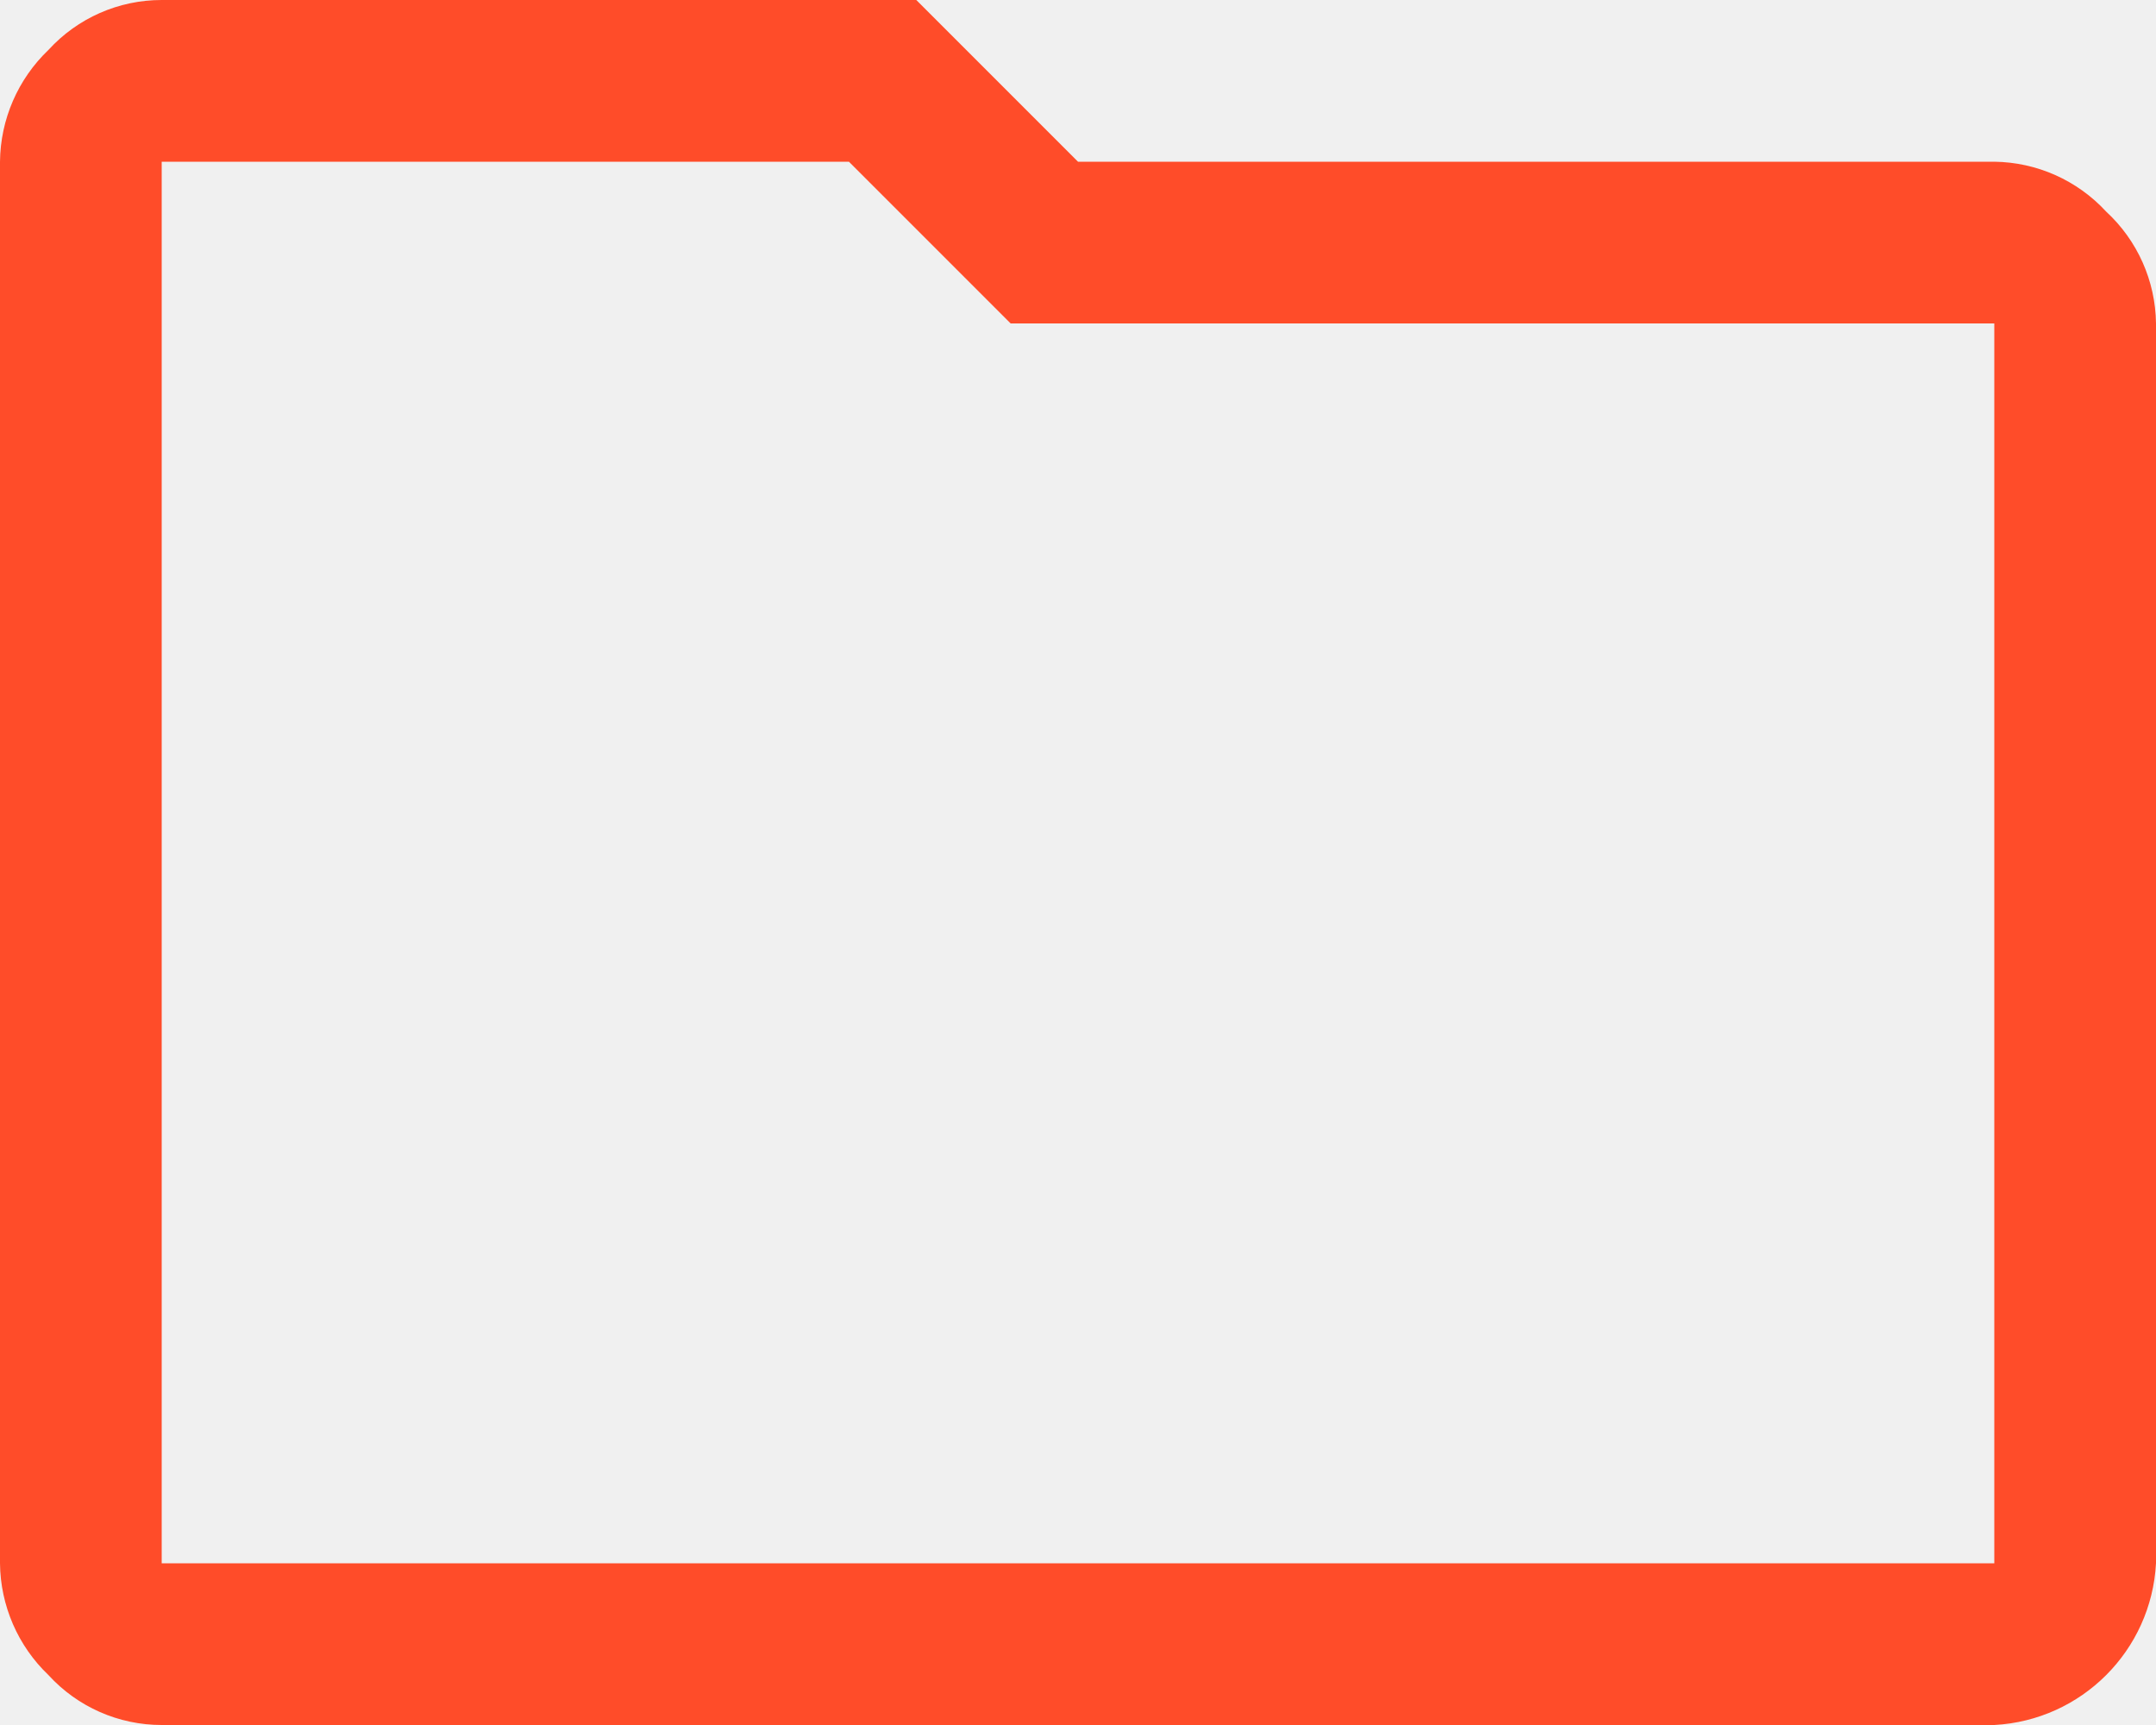
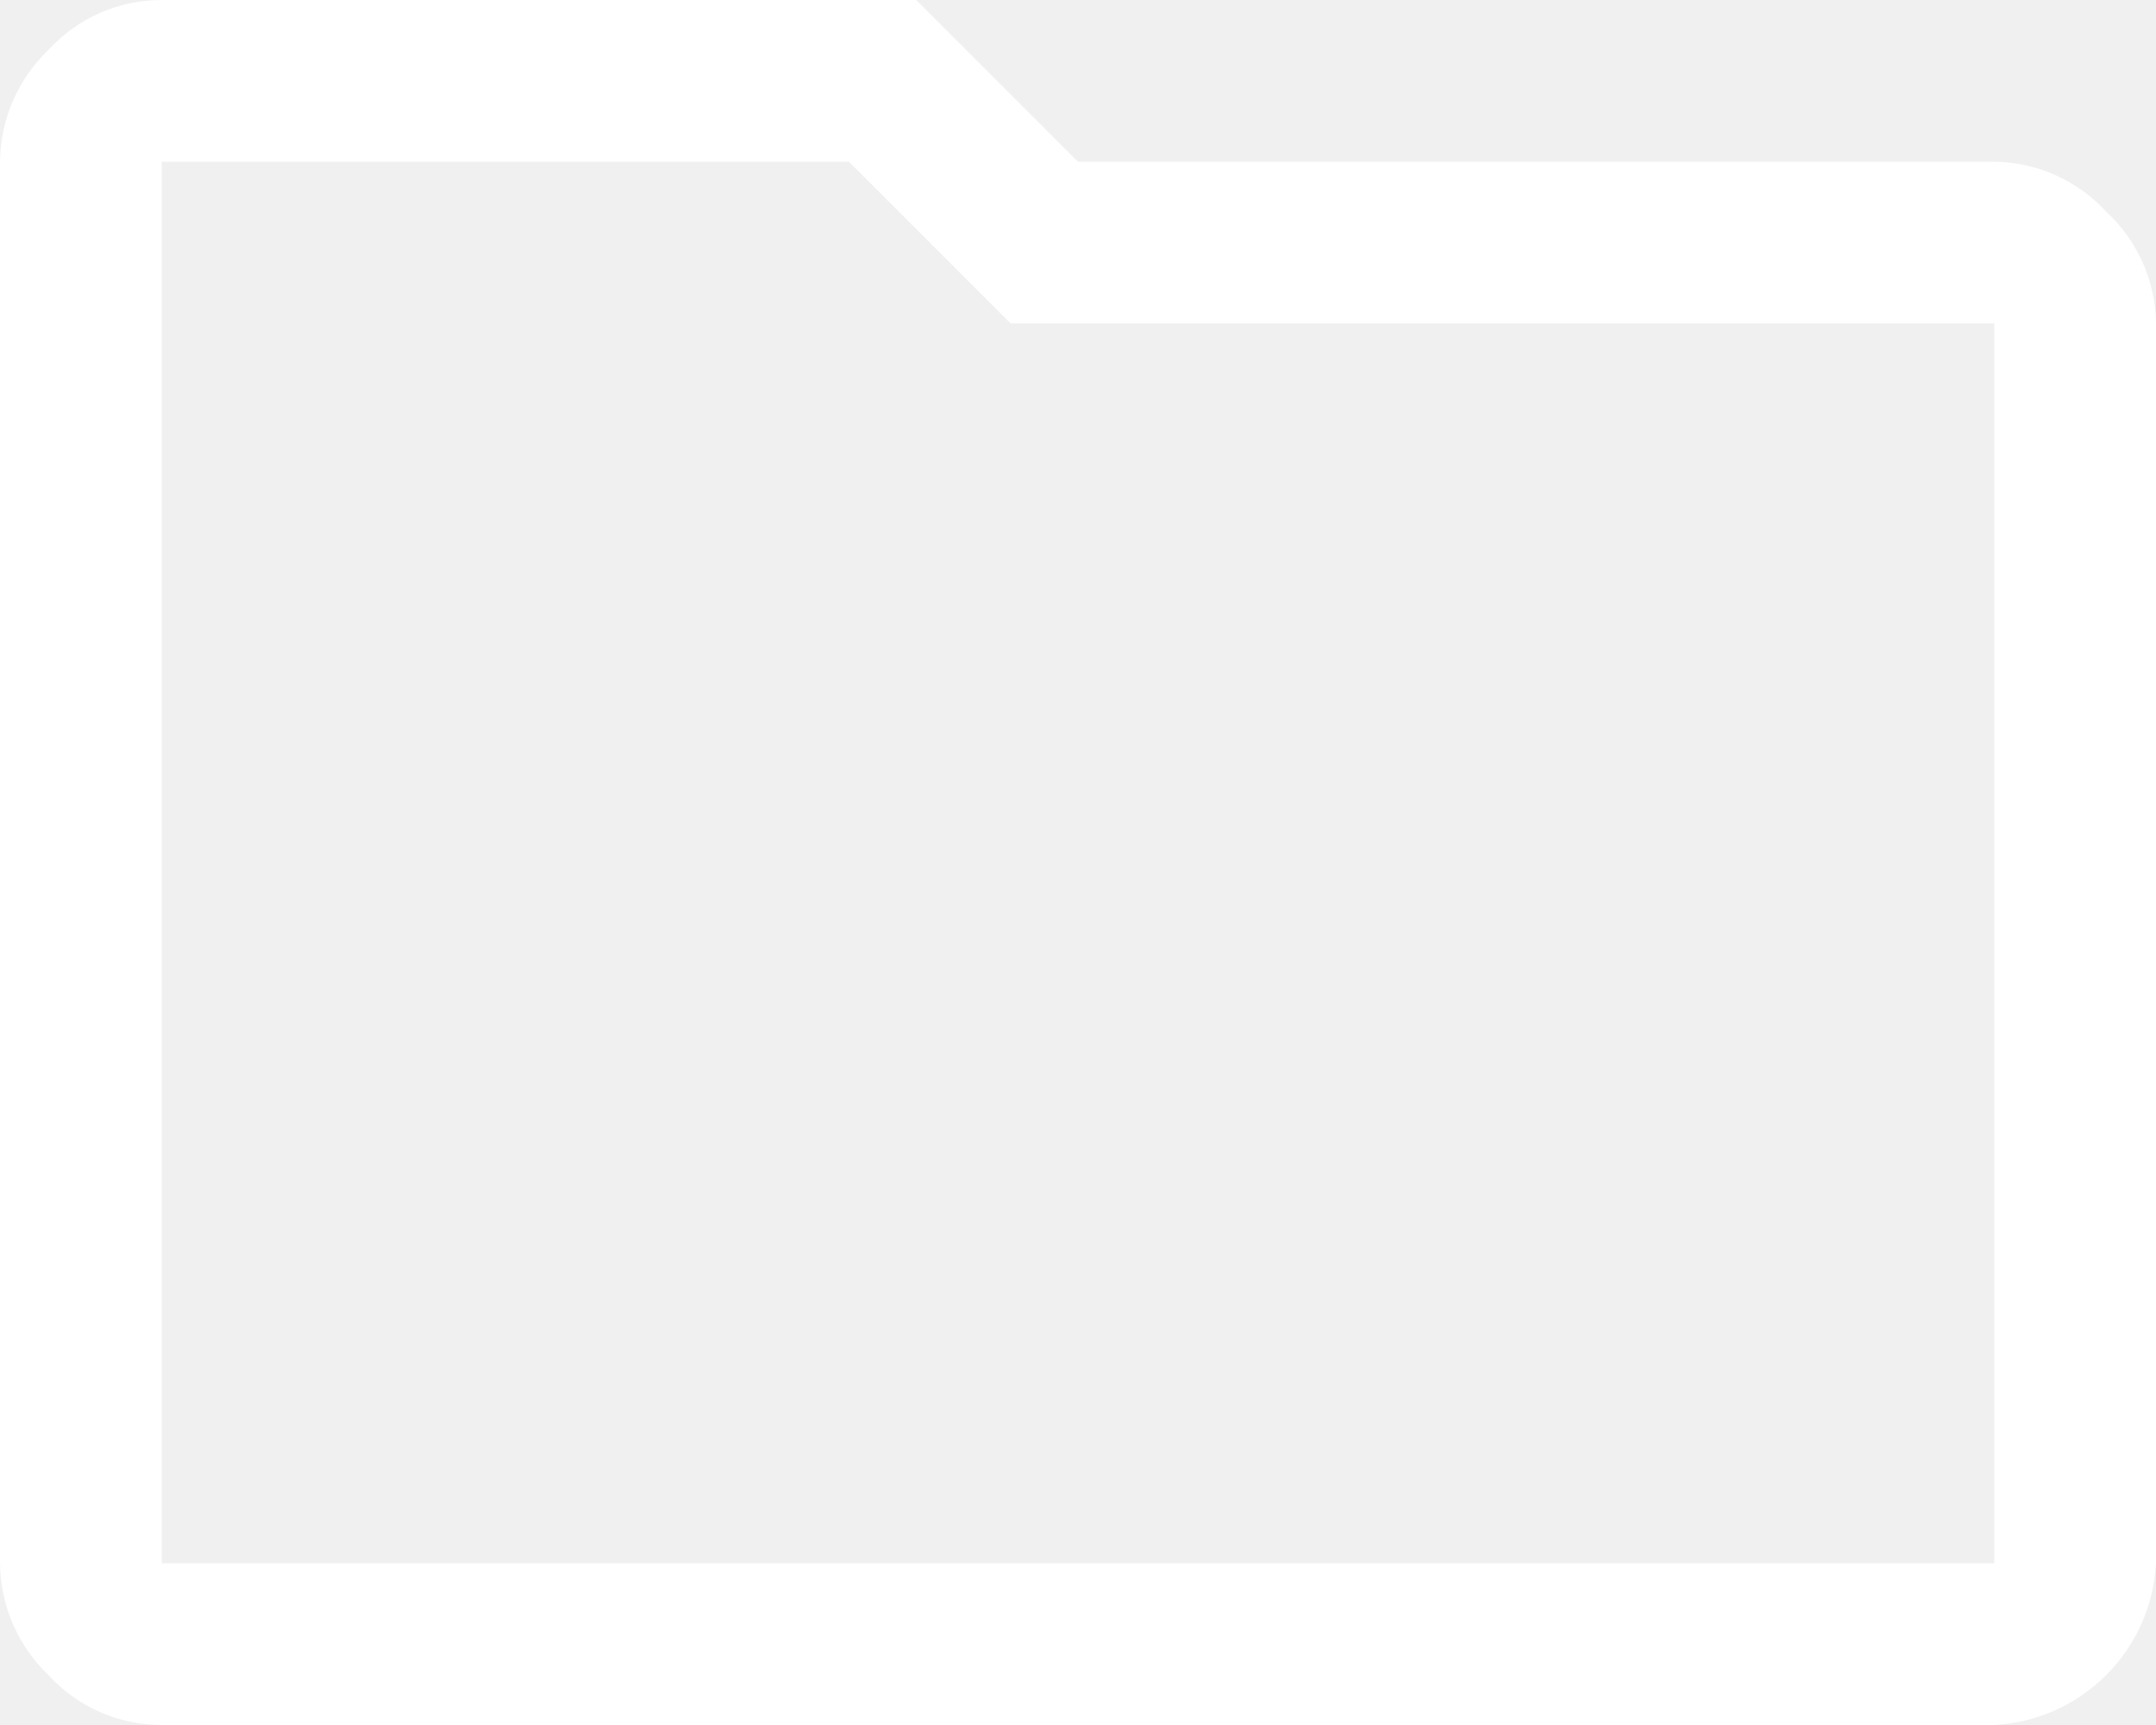
<svg xmlns="http://www.w3.org/2000/svg" width="40" height="32" viewBox="0 0 40 32">
-   <path d="M7.05,40a2.841,2.841,0,0,1-2.1-.925A2.906,2.906,0,0,1,4.05,37V11a2.906,2.906,0,0,1,.9-2.075A2.841,2.841,0,0,1,7.05,8h14l3,3h17a2.869,2.869,0,0,1,2.075.925A2.869,2.869,0,0,1,44.05,14V37a3.174,3.174,0,0,1-3,3Zm0-29V37h34V14H22.8l-3-3Zm0,0h0v3h0V37h0Z" transform="translate(-4.05 -8)" fill="#ff4c29" />
+   <path id="folder_FILL0_wght400_GRAD0_opsz48" d="M7.05,40a2.841,2.841,0,0,1-2.1-.925A2.906,2.906,0,0,1,4.05,37V11a2.906,2.906,0,0,1,.9-2.075A2.841,2.841,0,0,1,7.05,8h14l3,3h17a2.869,2.869,0,0,1,2.075.925A2.869,2.869,0,0,1,44.05,14V37a3.174,3.174,0,0,1-3,3Zm0-29V37h34V14H22.8l-3-3Zm0,0h0v3h0V37h0Z" transform="translate(-4.05 -8)" fill="#fff" />
</svg>
